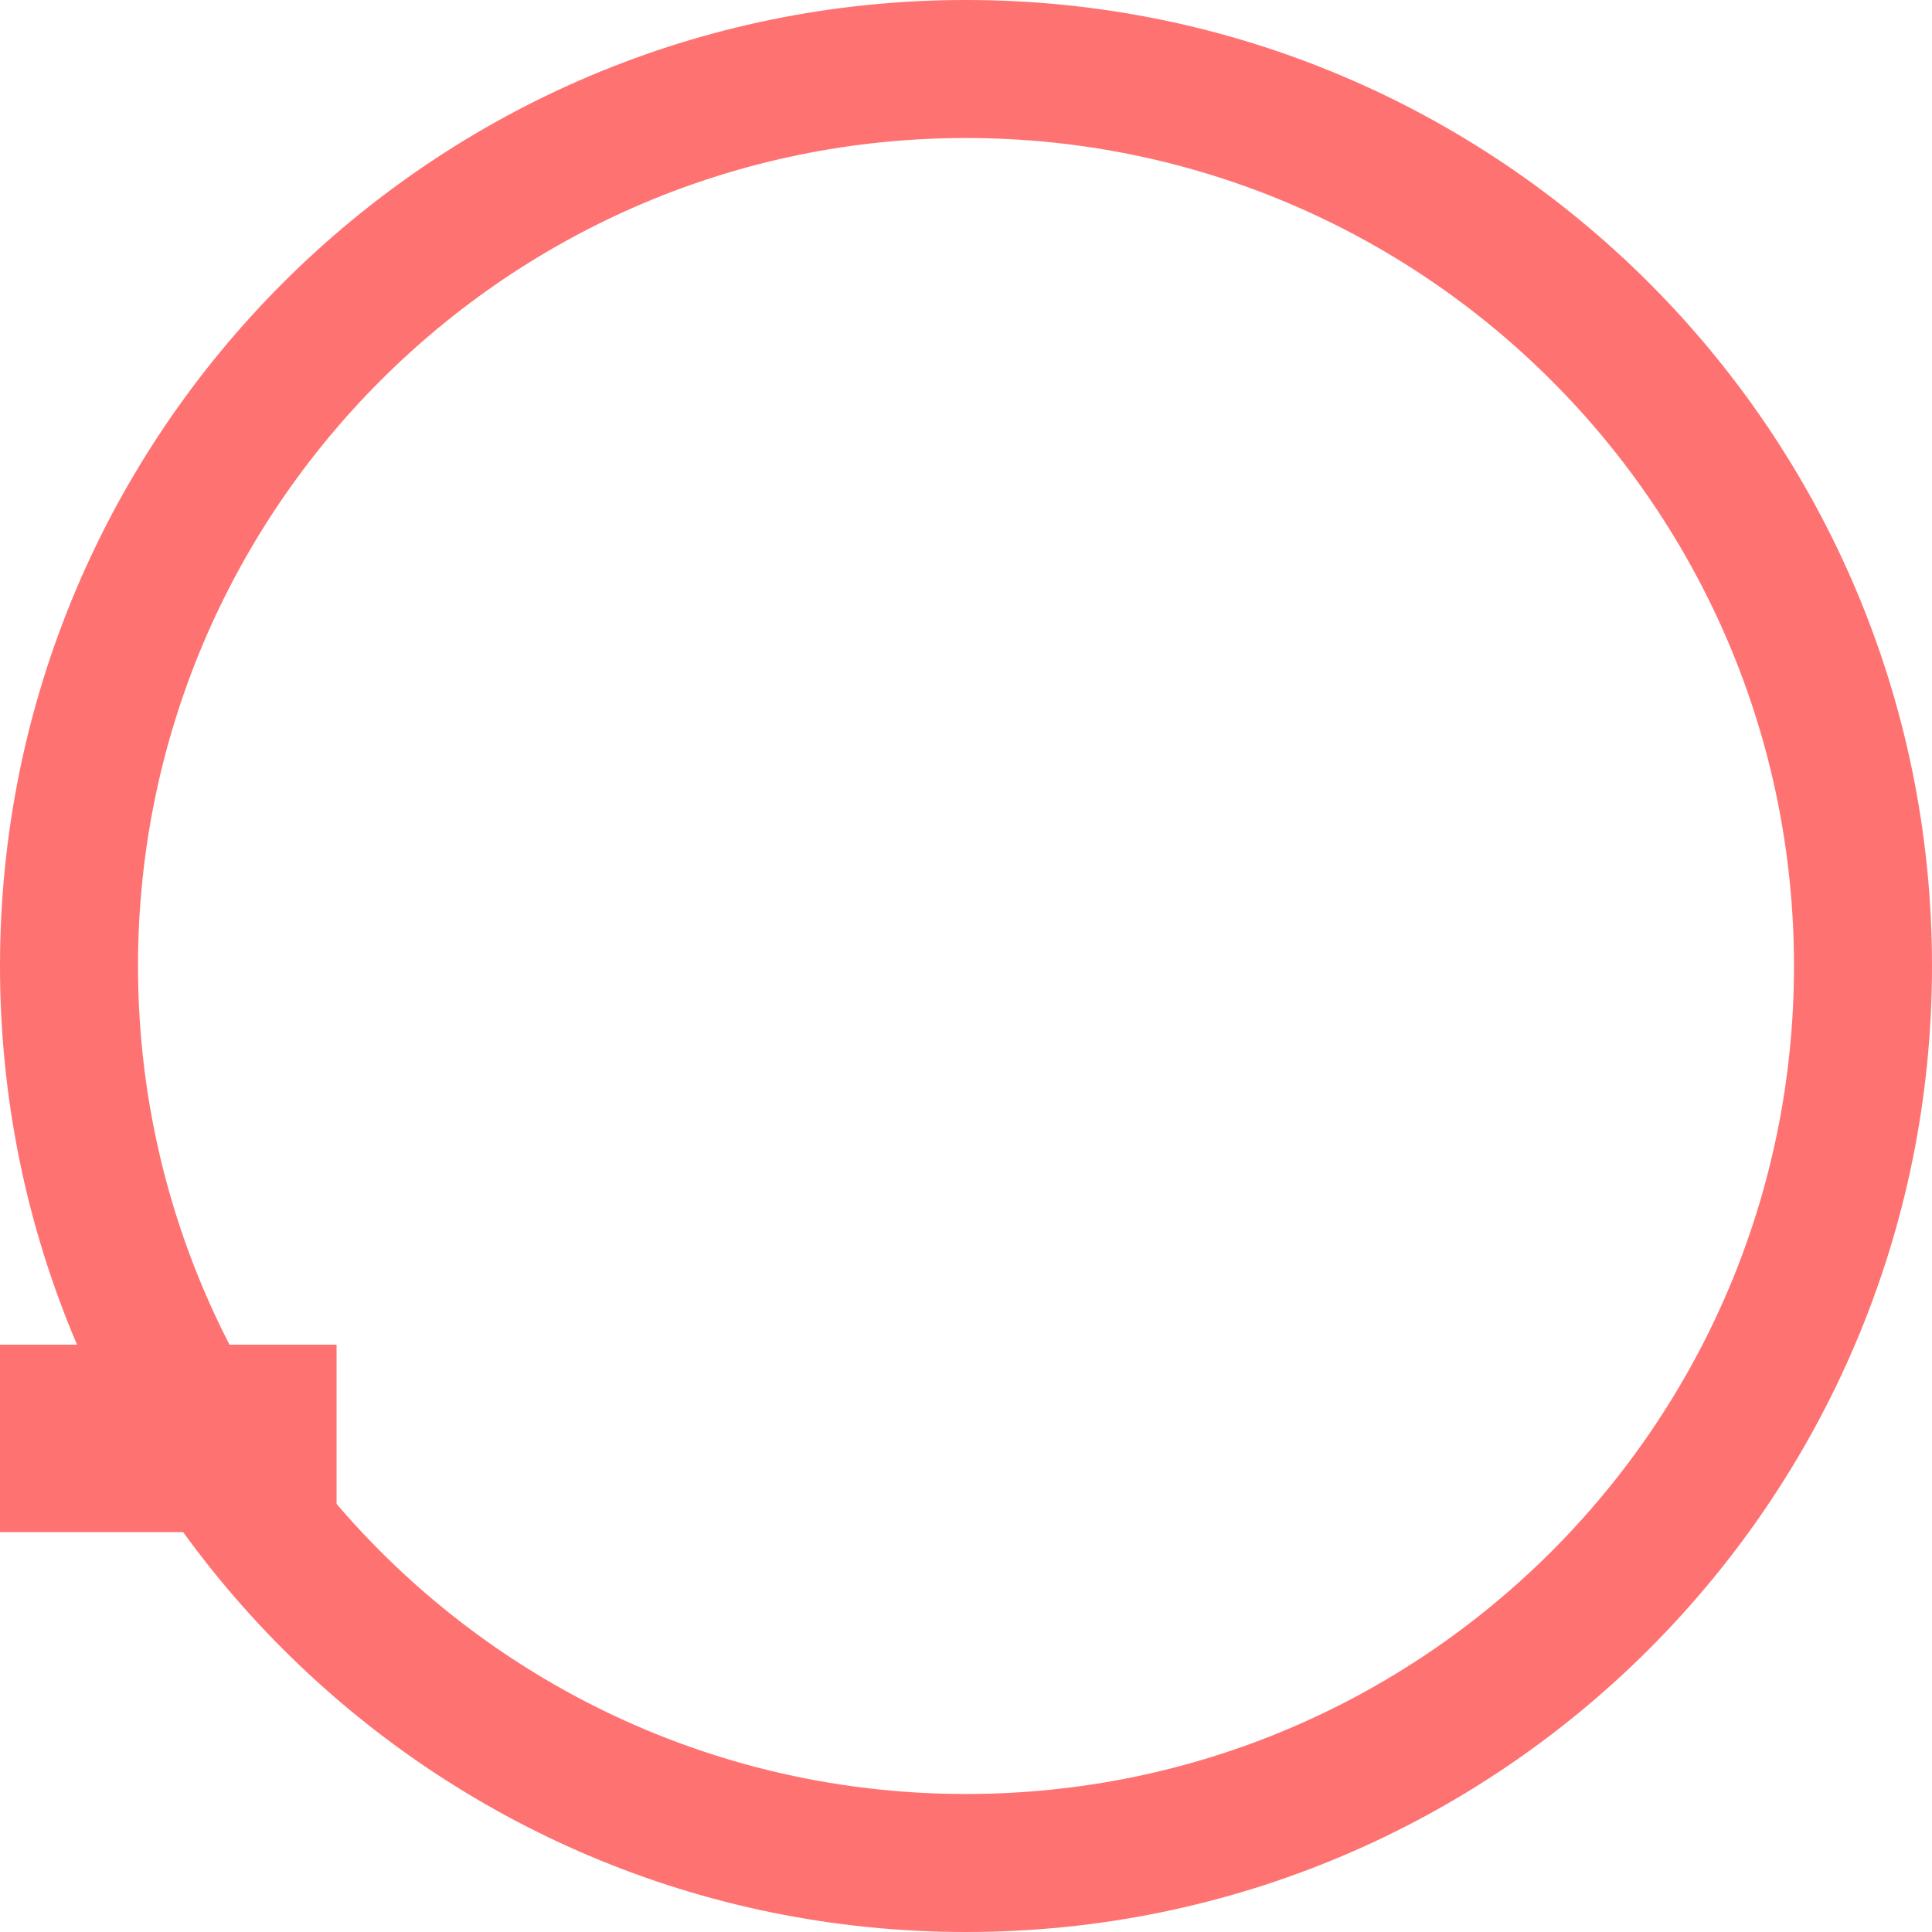
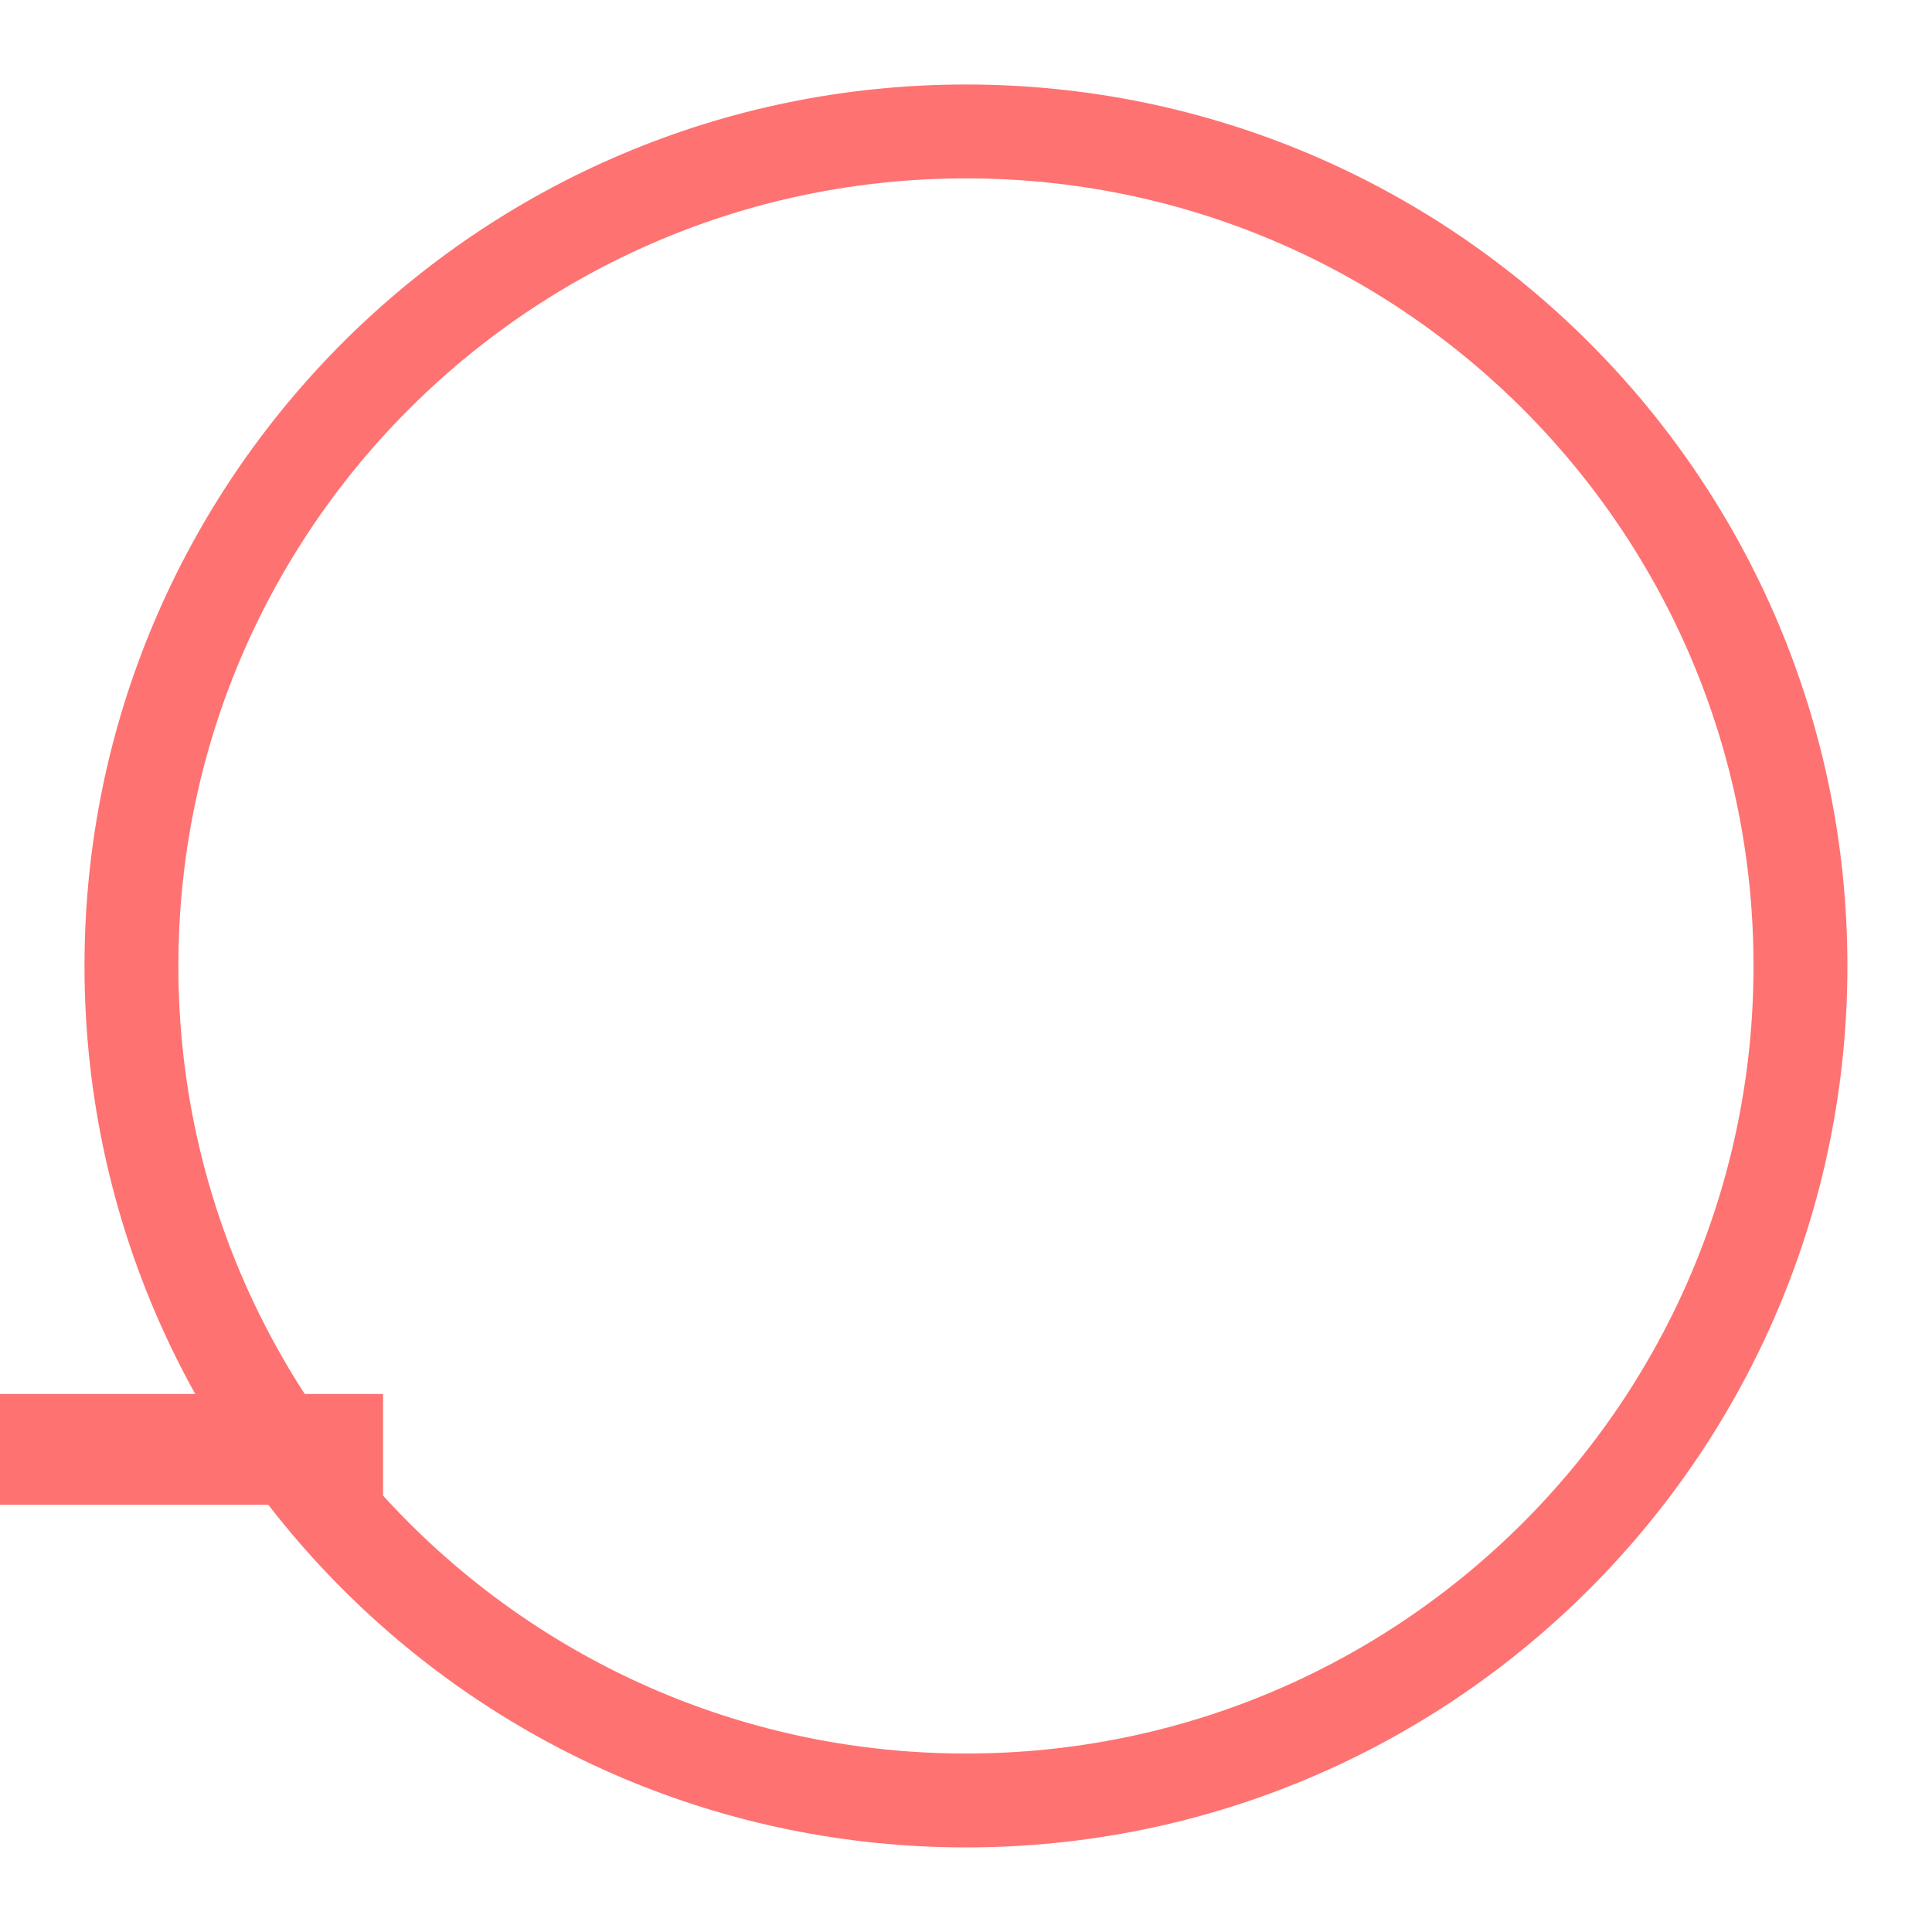
<svg xmlns="http://www.w3.org/2000/svg" width="70" height="70" viewBox="0 0 18.521 18.521" version="1.1" id="svg1">
  <defs id="defs1" />
  <g id="layer1">
-     <path id="path1" style="fill:#ff7272;stroke-width:0.7;stroke-linecap:round;stroke-dashoffset:0.529;paint-order:markers stroke fill;fill-opacity:1" d="M 9.26 0 A 9.26 9.26 0 0 0 0 9.26 A 9.26 9.26 0 0 0 9.26 18.521 A 9.26 9.26 0 0 0 18.521 9.26 A 9.26 9.26 0 0 0 9.26 0 z M 9.26 1.323 A 7.938 7.938 0 0 1 17.198 9.26 A 7.938 7.938 0 0 1 9.26 17.198 A 7.938 7.938 0 0 1 1.323 9.26 A 7.938 7.938 0 0 1 9.26 1.323 z " />
-     <text xml:space="preserve" style="font-weight:600;font-size:15.263px;line-height:1.1;font-family:Roboto;-inkscape-font-specification:'Roboto Semi-Bold';text-align:center;text-decoration-color:#000000;letter-spacing:0px;word-spacing:0px;text-anchor:middle;fill:#ff7272;fill-opacity:1;stroke-width:1.01;stroke-linecap:round;stroke-dashoffset:0.529;paint-order:markers stroke fill" x="8.906" y="14.686" id="text1">
-       <tspan id="tspan1" style="text-align:center;text-anchor:middle;fill:#ff7272;fill-opacity:1;stroke-width:1.01" x="8.906" y="14.686">L</tspan>
+     <text xml:space="preserve" style="font-weight:600;font-size:13.229px;line-height:1.1;font-family:Roboto;-inkscape-font-specification:'Roboto Semi-Bold';text-align:center;text-decoration-color:#000000;letter-spacing:0px;word-spacing:0px;text-anchor:middle;fill:#ff7272;fill-opacity:1;stroke-width:1.01;stroke-linecap:round;stroke-dashoffset:0.529;paint-order:markers stroke fill" x="8.764" y="14.426" id="text1">
+       <tspan id="tspan1" style="font-style:normal;font-variant:normal;font-weight:normal;font-stretch:normal;font-size:13.229px;font-family:Comfortaa;-inkscape-font-specification:Comfortaa;text-align:center;text-anchor:middle;fill:#ff7272;fill-opacity:1;stroke-width:1.01" x="8.764" y="14.426">L</tspan>
    </text>
+     <circle style="fill:none;stroke:#ff7272;stroke-width:0.9;stroke-linecap:round;stroke-dasharray:none;stroke-dashoffset:0.529;stroke-opacity:1;paint-order:markers stroke fill" id="path1" cx="9.26" cy="9.26" r="8" />
  </g>
</svg>
